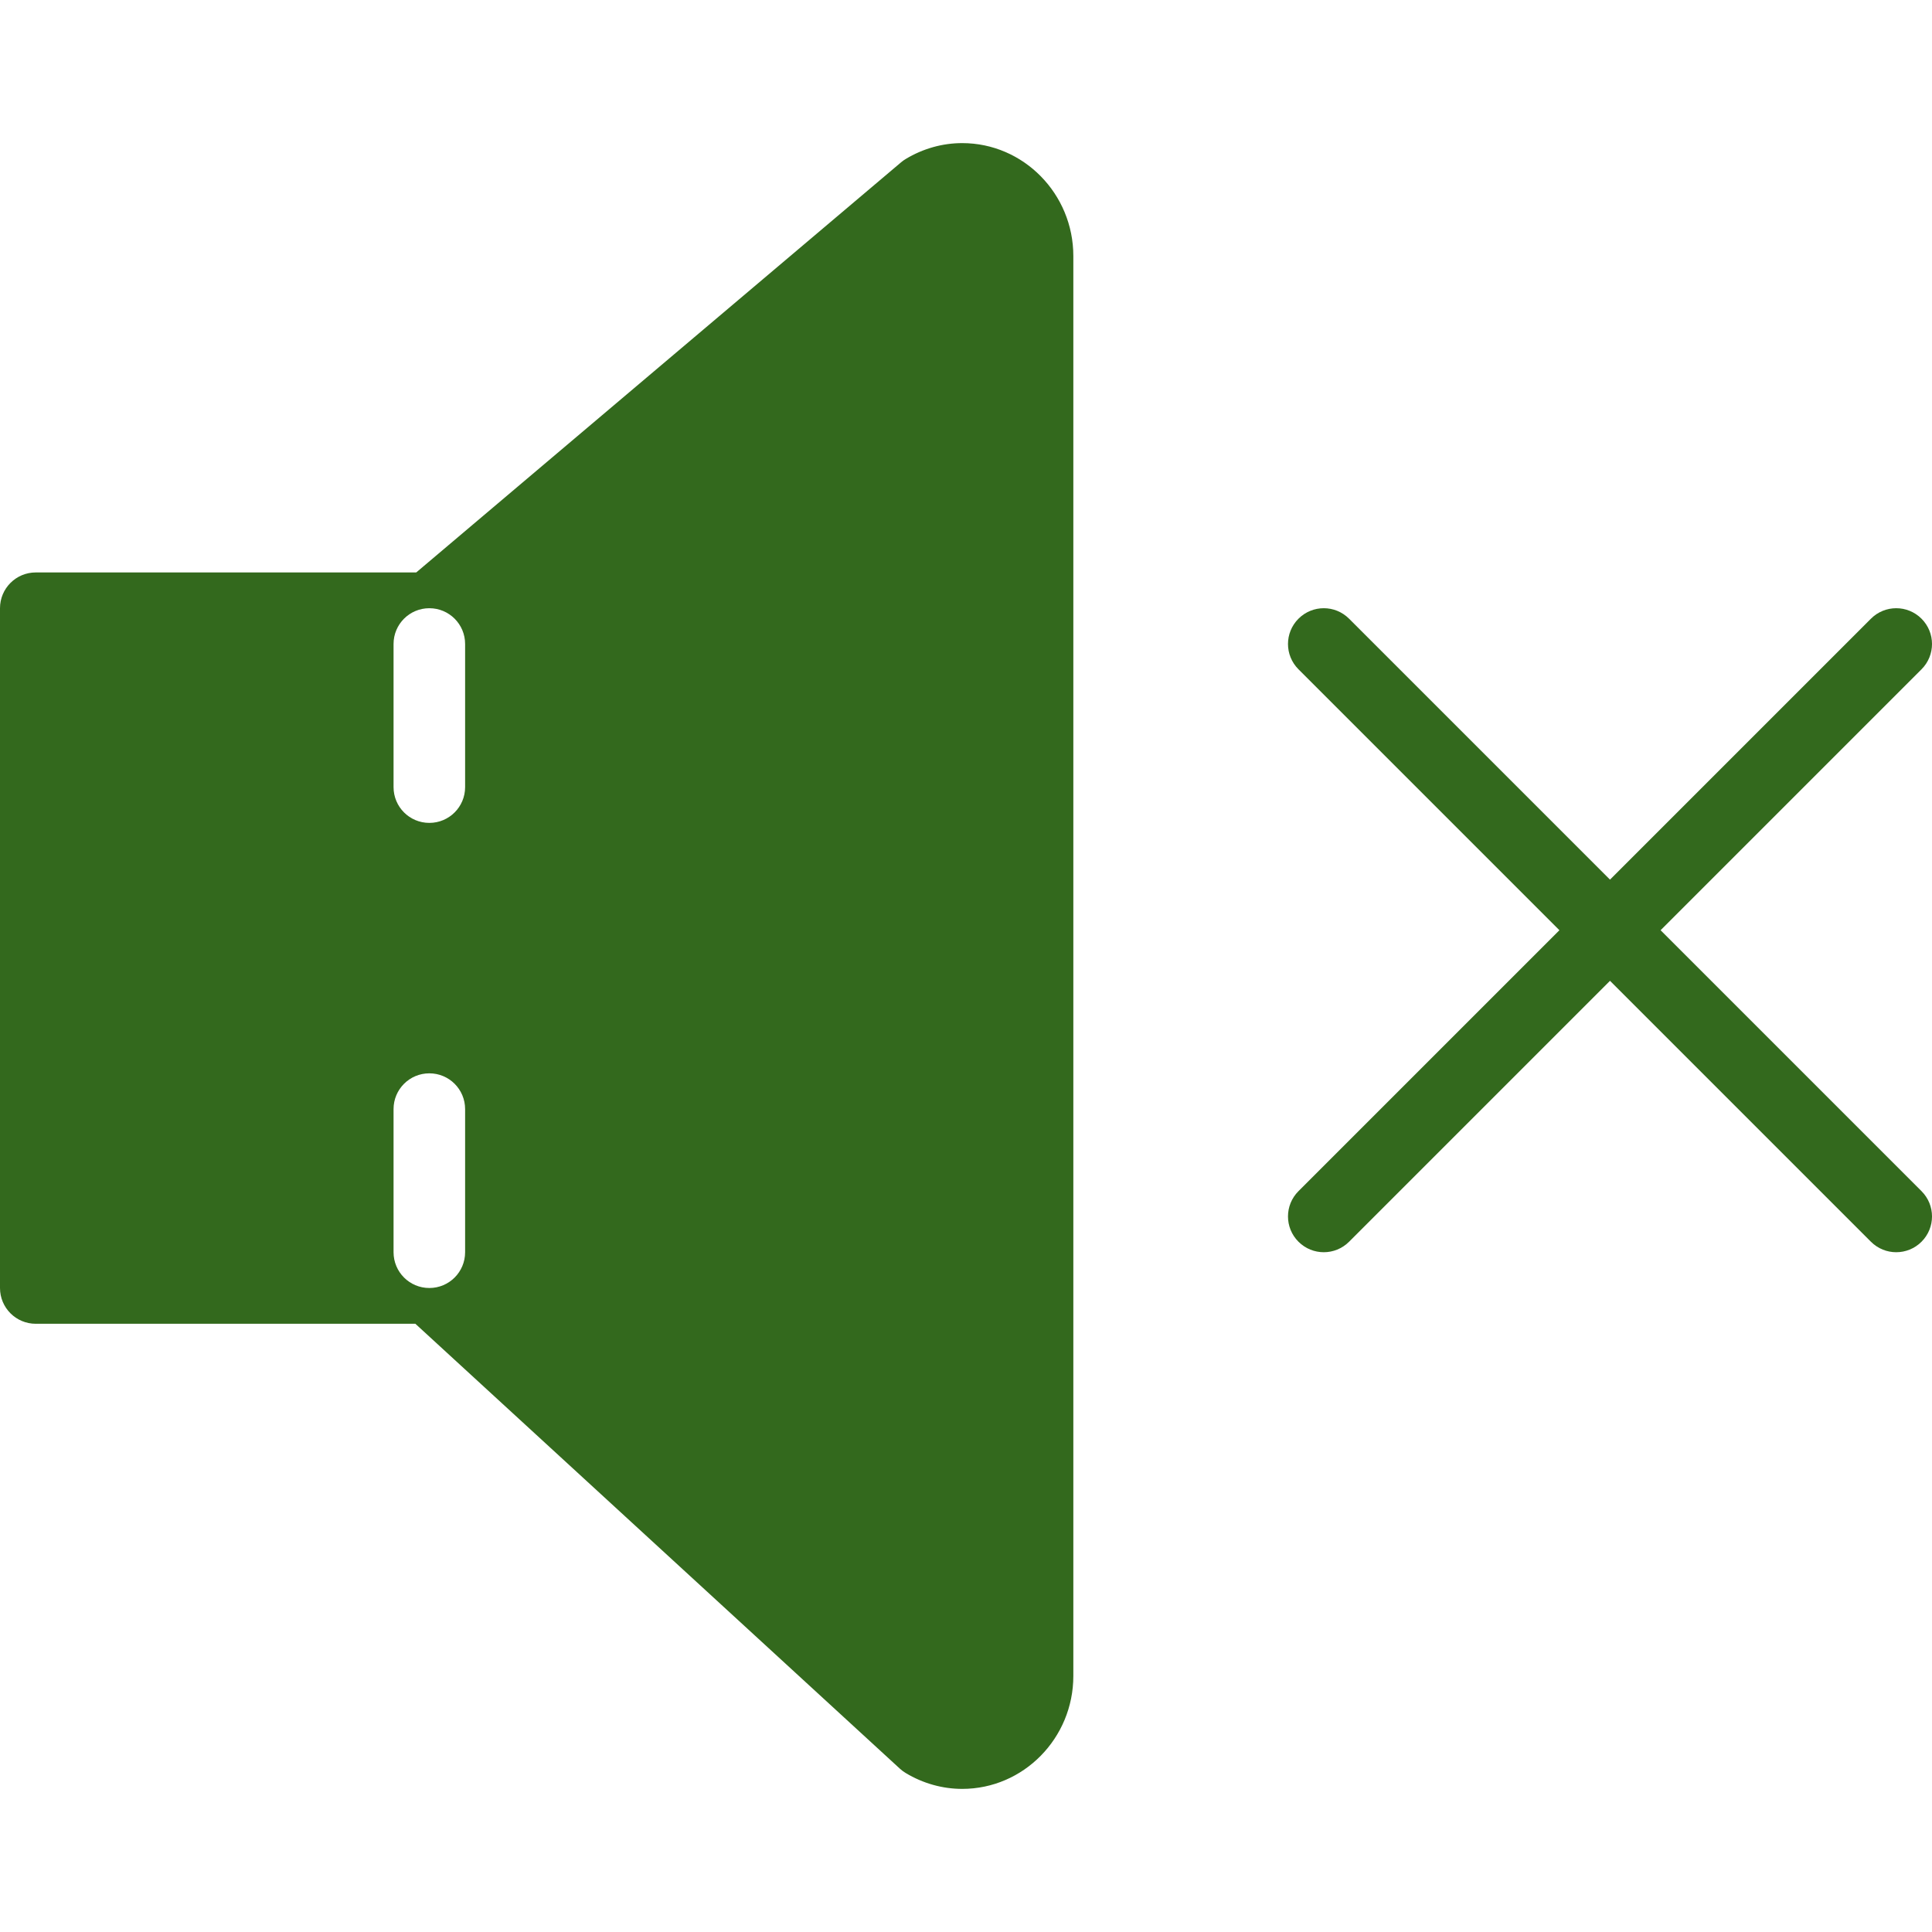
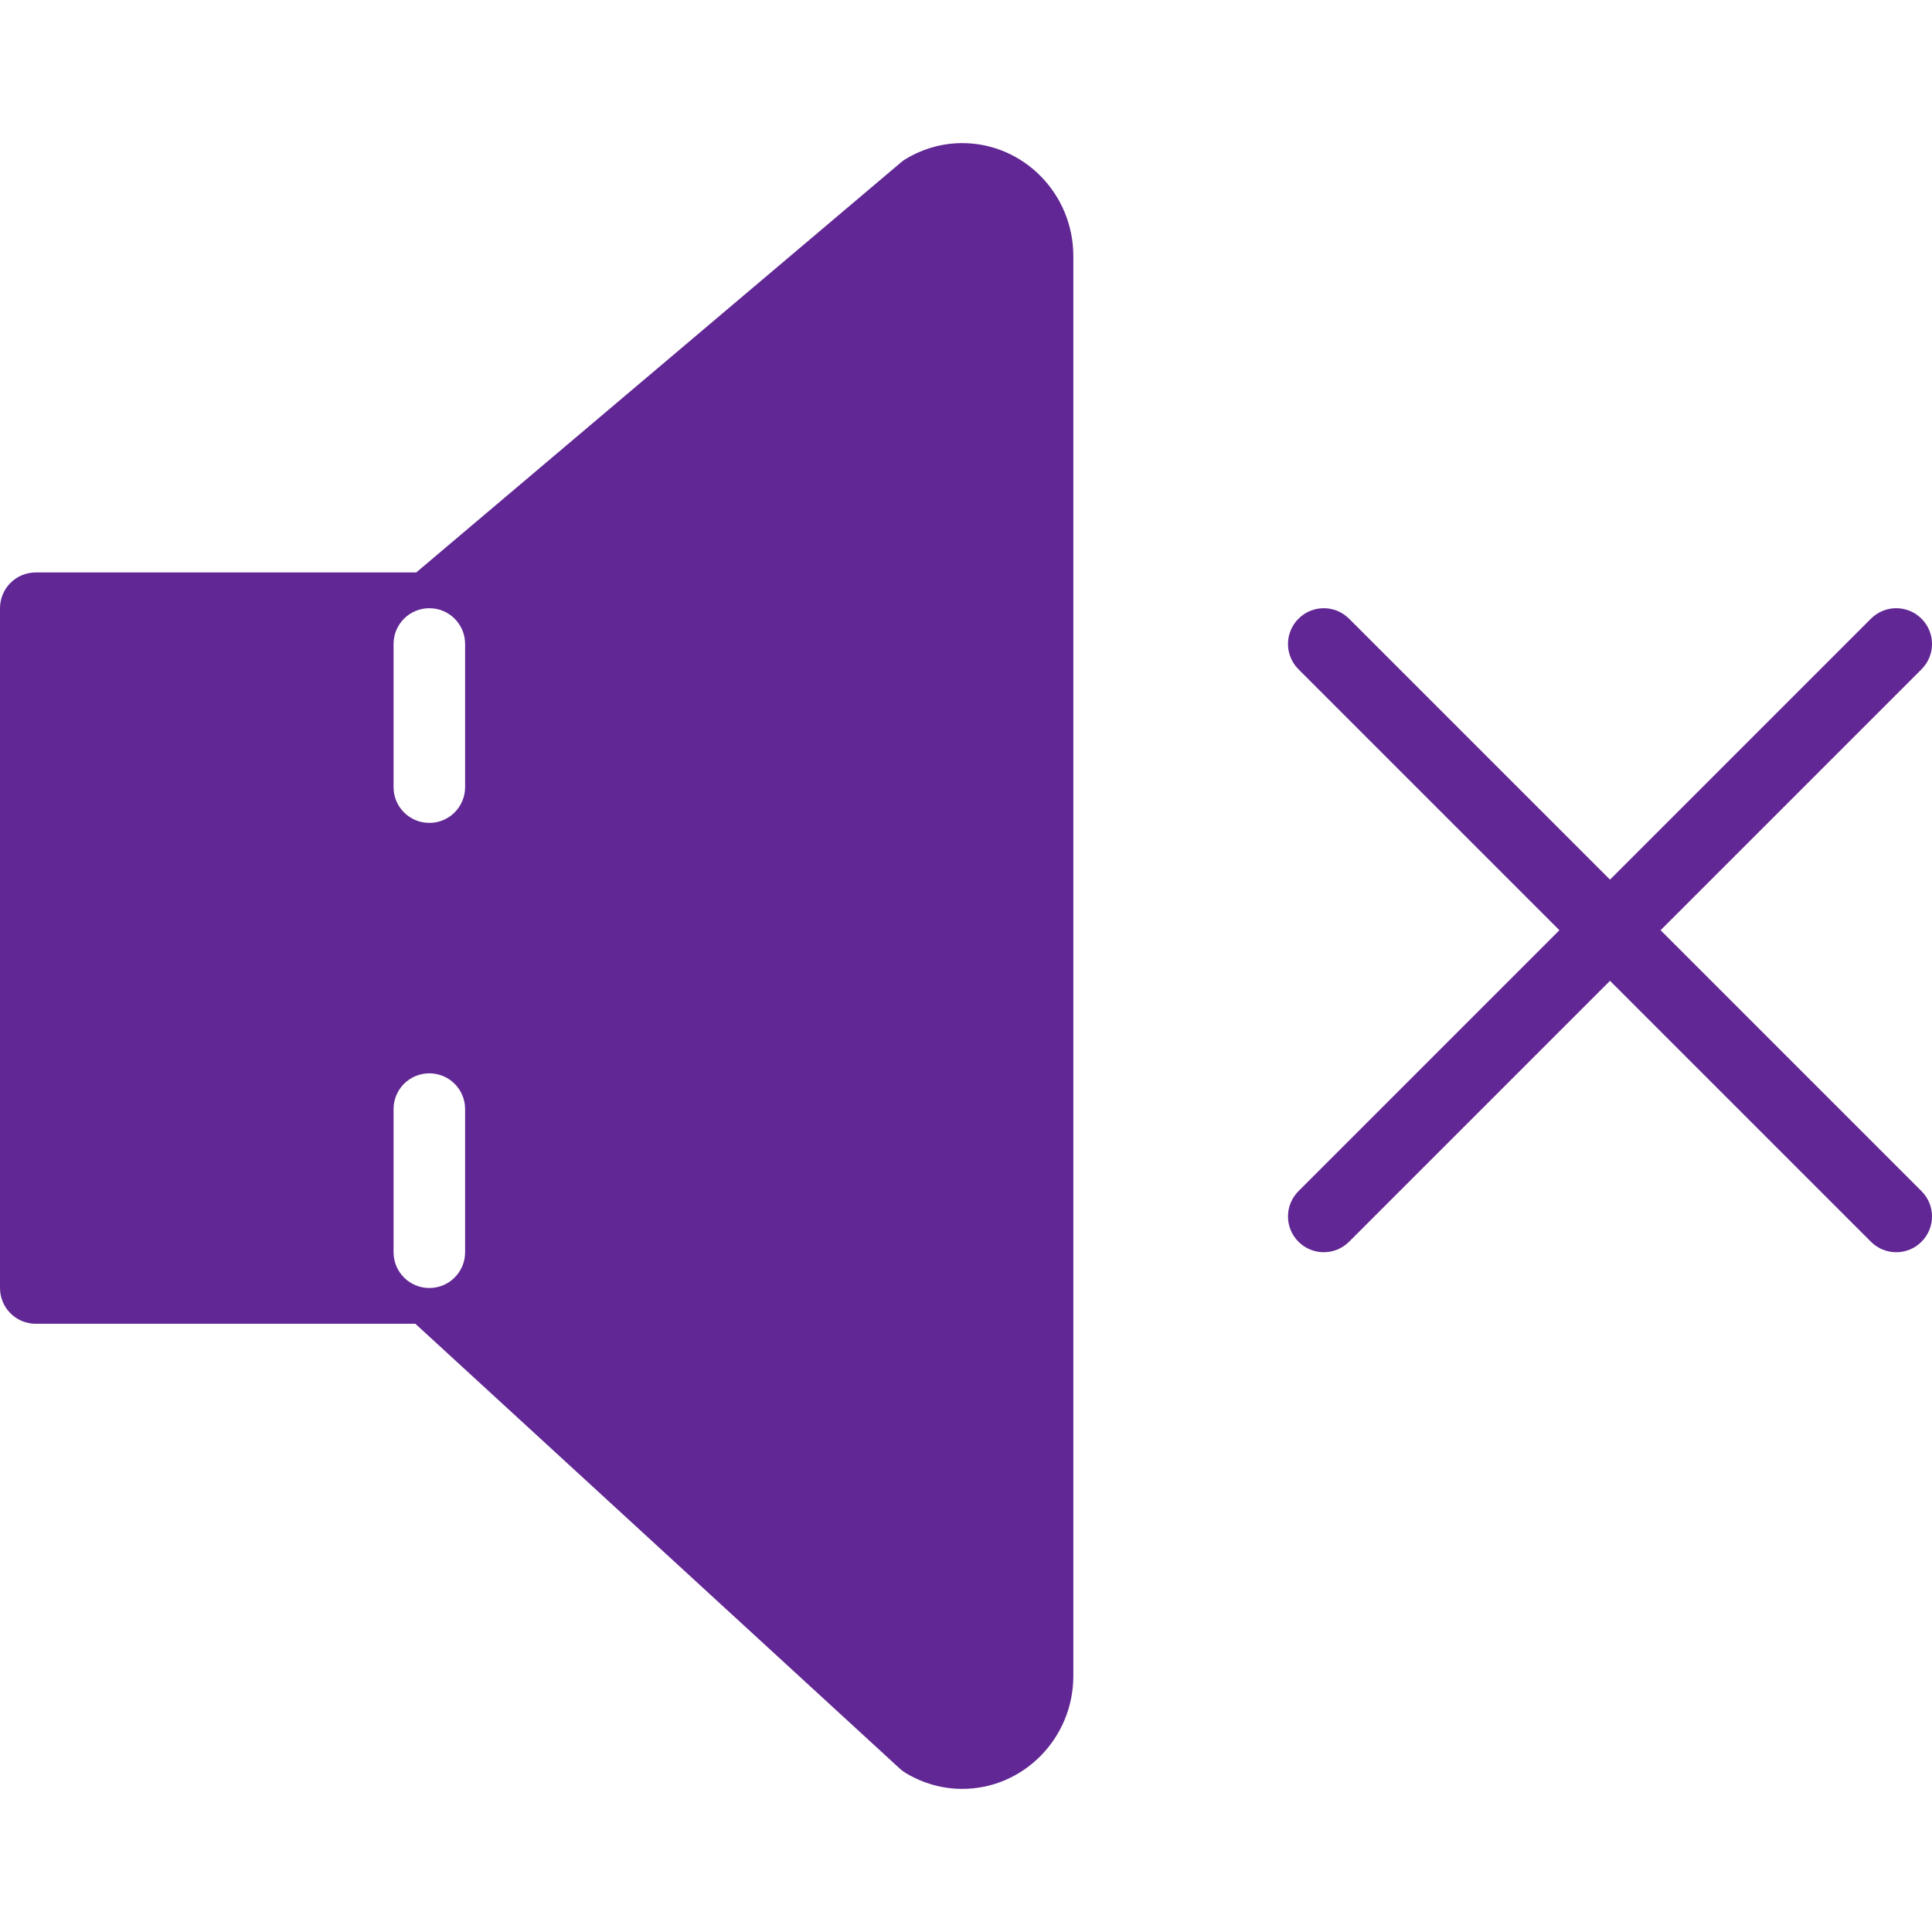
<svg xmlns="http://www.w3.org/2000/svg" version="1.1" id="Capa_1" x="0px" y="0px" viewBox="0 0 54 54" style="enable-background:new 0 0 54 54;" xml:space="preserve" width="512px" height="512px">
  <g>
    <g>
-       <path d="M46.414,26l7.293-7.293c0.391-0.391,0.391-1.023,0-1.414s-1.023-0.391-1.414,0L45,24.586l-7.293-7.293   c-0.391-0.391-1.023-0.391-1.414,0s-0.391,1.023,0,1.414L43.586,26l-7.293,7.293c-0.391,0.391-0.391,1.023,0,1.414   C36.488,34.902,36.744,35,37,35s0.512-0.098,0.707-0.293L45,27.414l7.293,7.293C52.488,34.902,52.744,35,53,35   s0.512-0.098,0.707-0.293c0.391-0.391,0.391-1.023,0-1.414L46.414,26z" data-original="#000000" class="active-path" data-old_color="#000000" fill="#33691D" />
-       <path d="M26.894,4c-0.551,0-1.097,0.153-1.579,0.444c-0.046,0.027-0.09,0.059-0.13,0.093L11.634,16H1c-0.553,0-1,0.447-1,1v19   c0,0.553,0.447,1,1,1h10.61l13.543,12.436c0.05,0.046,0.104,0.086,0.161,0.12C25.797,49.847,26.343,50,26.894,50   C28.606,50,30,48.584,30,46.844V7.156C30,5.416,28.606,4,26.894,4z M13,35c0,0.553-0.447,1-1,1s-1-0.447-1-1v-4   c0-0.553,0.447-1,1-1s1,0.447,1,1V35z M13,22c0,0.553-0.447,1-1,1s-1-0.447-1-1v-4c0-0.553,0.447-1,1-1s1,0.447,1,1V22z" data-original="#000000" class="active-path" data-old_color="#000000" fill="#33691D" />
+       <path d="M46.414,26l7.293-7.293c0.391-0.391,0.391-1.023,0-1.414s-1.023-0.391-1.414,0L45,24.586l-7.293-7.293   c-0.391-0.391-1.023-0.391-1.414,0s-0.391,1.023,0,1.414L43.586,26l-7.293,7.293c-0.391,0.391-0.391,1.023,0,1.414   C36.488,34.902,36.744,35,37,35s0.512-0.098,0.707-0.293L45,27.414l7.293,7.293C52.488,34.902,52.744,35,53,35   s0.512-0.098,0.707-0.293c0.391-0.391,0.391-1.023,0-1.414L46.414,26z" data-original="#000000" class="active-path" data-old_color="#000000" fill="#612794" />
+       <path d="M26.894,4c-0.551,0-1.097,0.153-1.579,0.444c-0.046,0.027-0.09,0.059-0.13,0.093L11.634,16H1c-0.553,0-1,0.447-1,1v19   c0,0.553,0.447,1,1,1h10.61l13.543,12.436c0.05,0.046,0.104,0.086,0.161,0.12C25.797,49.847,26.343,50,26.894,50   C28.606,50,30,48.584,30,46.844V7.156C30,5.416,28.606,4,26.894,4z M13,35c0,0.553-0.447,1-1,1s-1-0.447-1-1v-4   c0-0.553,0.447-1,1-1s1,0.447,1,1V35z M13,22c0,0.553-0.447,1-1,1s-1-0.447-1-1v-4c0-0.553,0.447-1,1-1s1,0.447,1,1V22z" data-original="#000000" class="active-path" data-old_color="#000000" fill="#612794" />
    </g>
  </g>
</svg>
